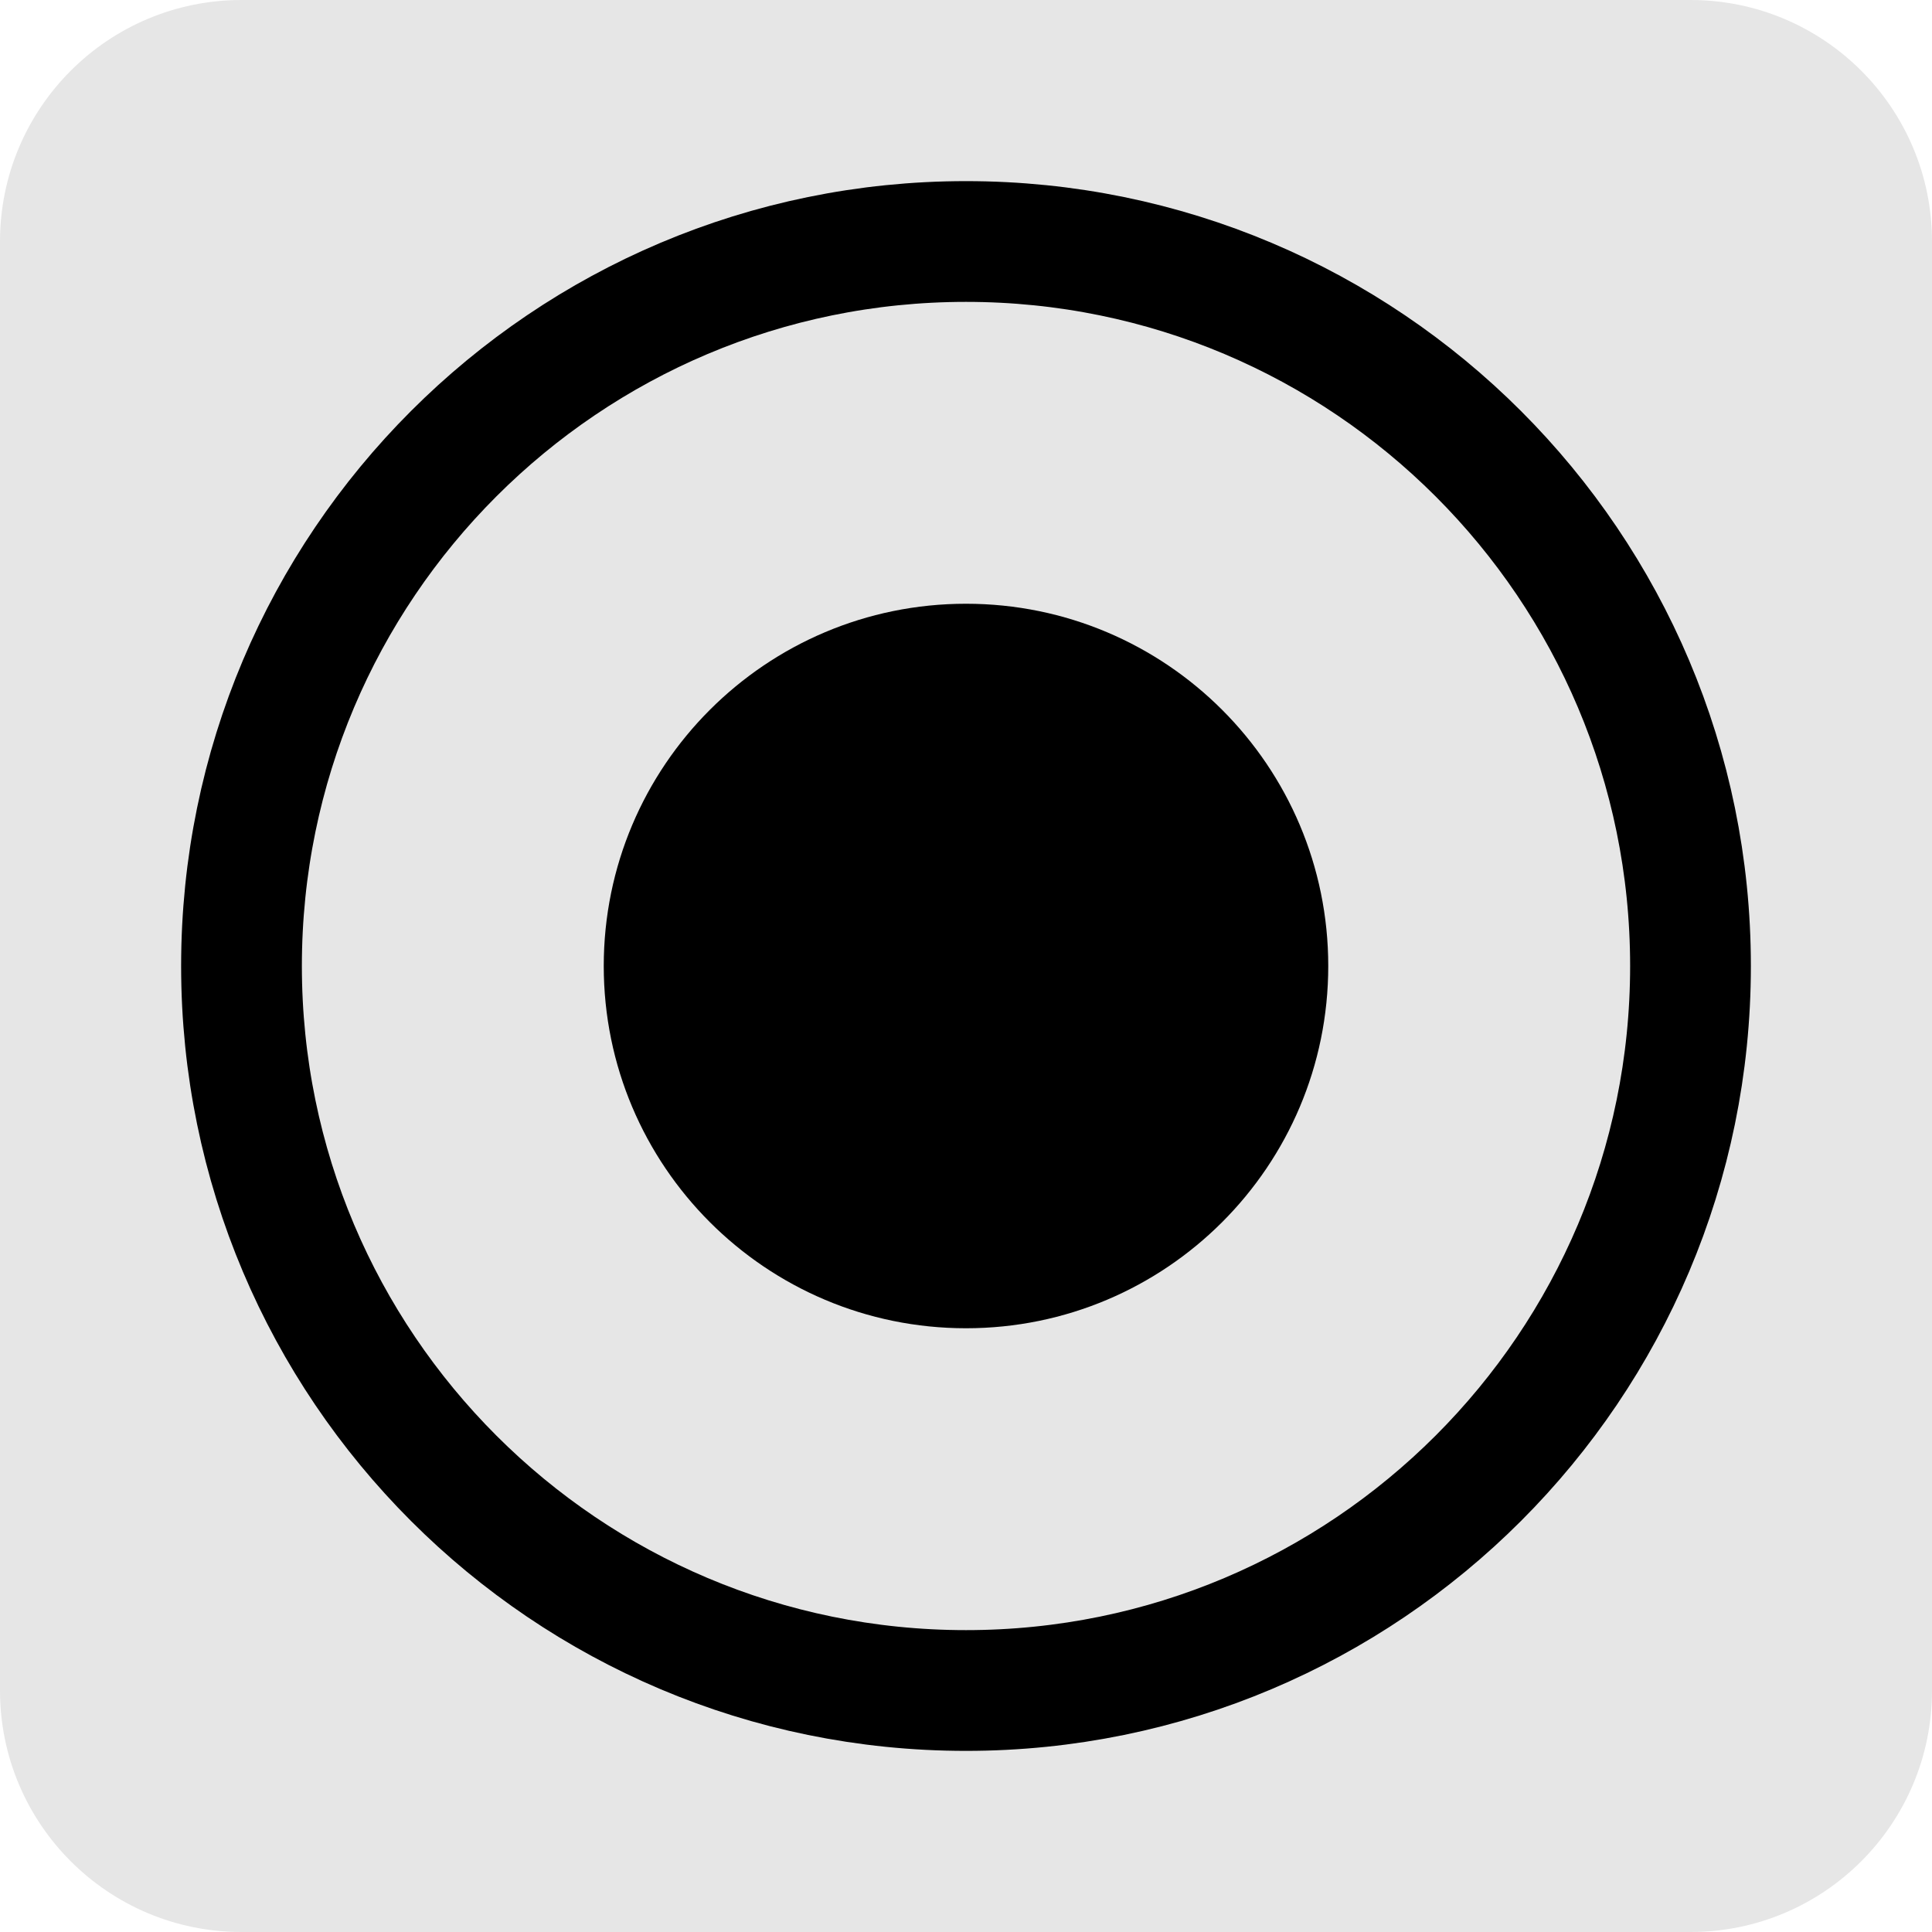
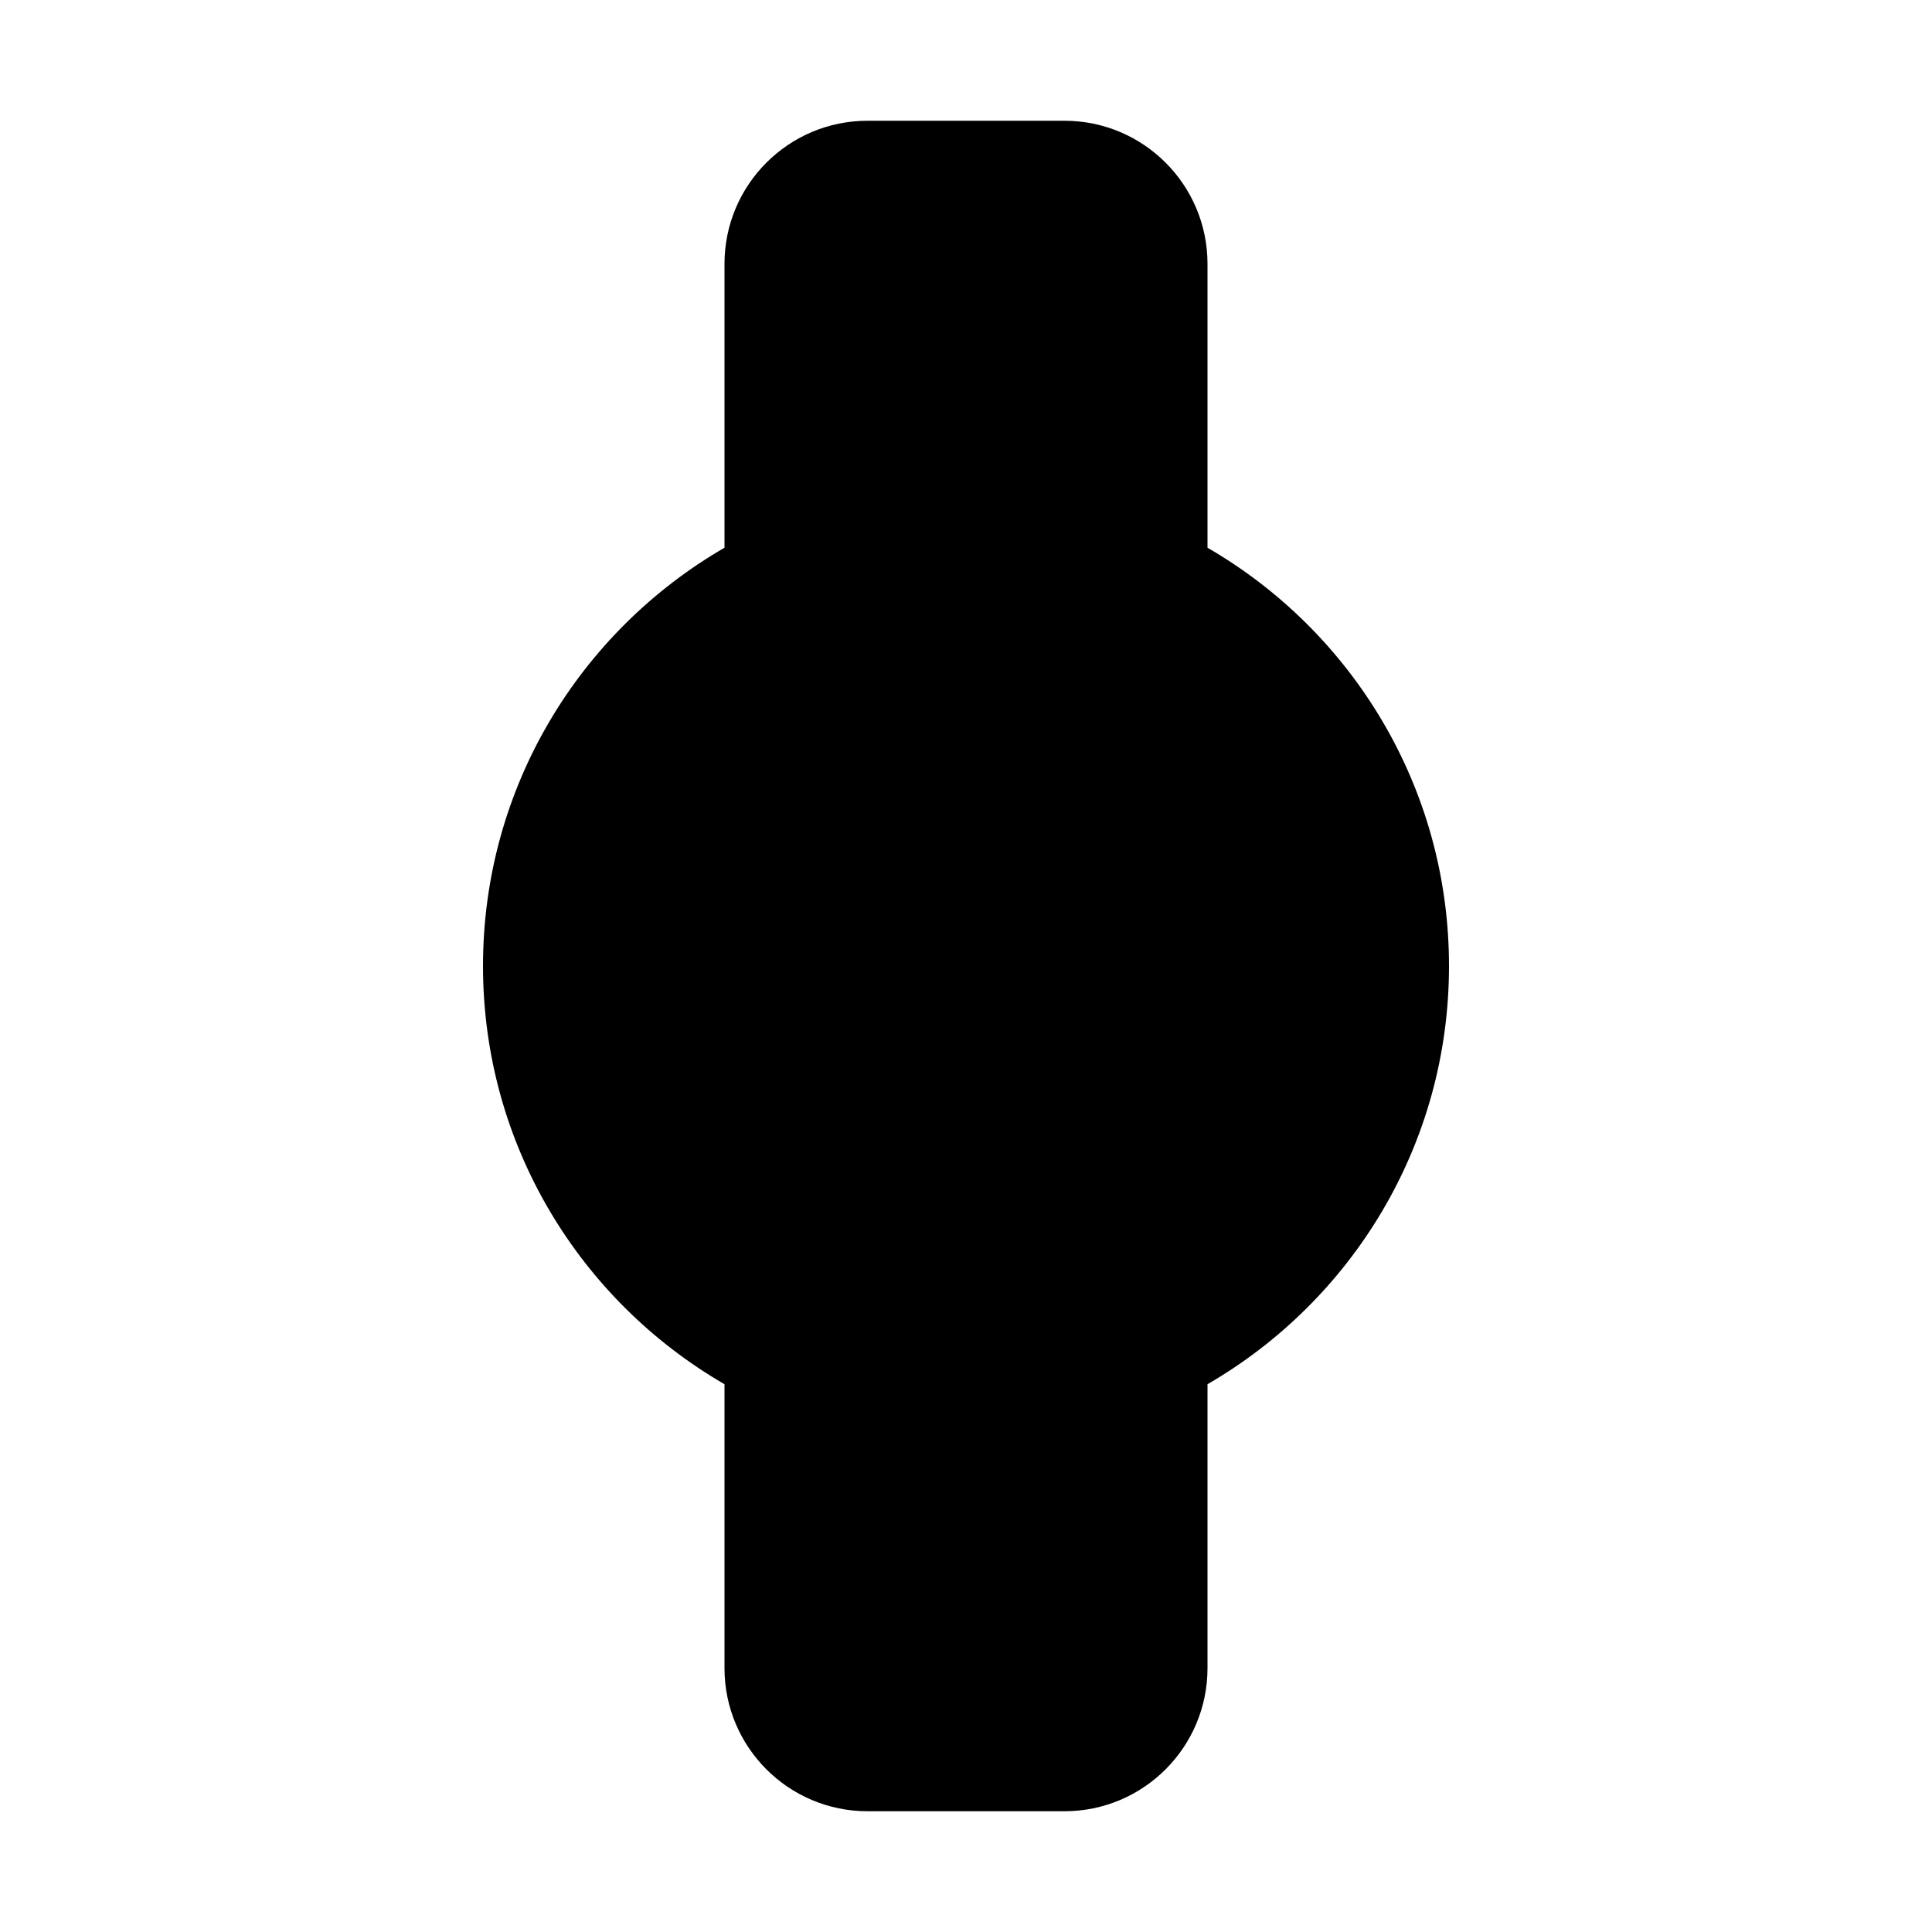
<svg xmlns="http://www.w3.org/2000/svg" width="32" height="32" viewBox="0 0 32 32" fill="none">
-   <rect width="32" height="32" rx="4" fill="currentColor" opacity="0.1" />
-   <circle cx="16" cy="16" r="12" stroke="currentColor" stroke-width="2" fill="none" />
-   <circle cx="16" cy="16" r="6" fill="currentColor" />
+   <path d="M17.63 2C18.939 2 20 3.061 20 4.37V9.072C22.391 10.456 24 13.039 24 16C24 18.961 22.39 21.543 20 22.927V27.63C20 28.939 18.939 30 17.63 30H14.37C13.061 30 12 28.939 12 27.63V22.927C9.61 21.543 8 18.961 8 16C8 13.039 9.609 10.456 12 9.072V4.37C12 3.061 13.061 2 14.37 2H17.63Z" fill="black" />
</svg>
